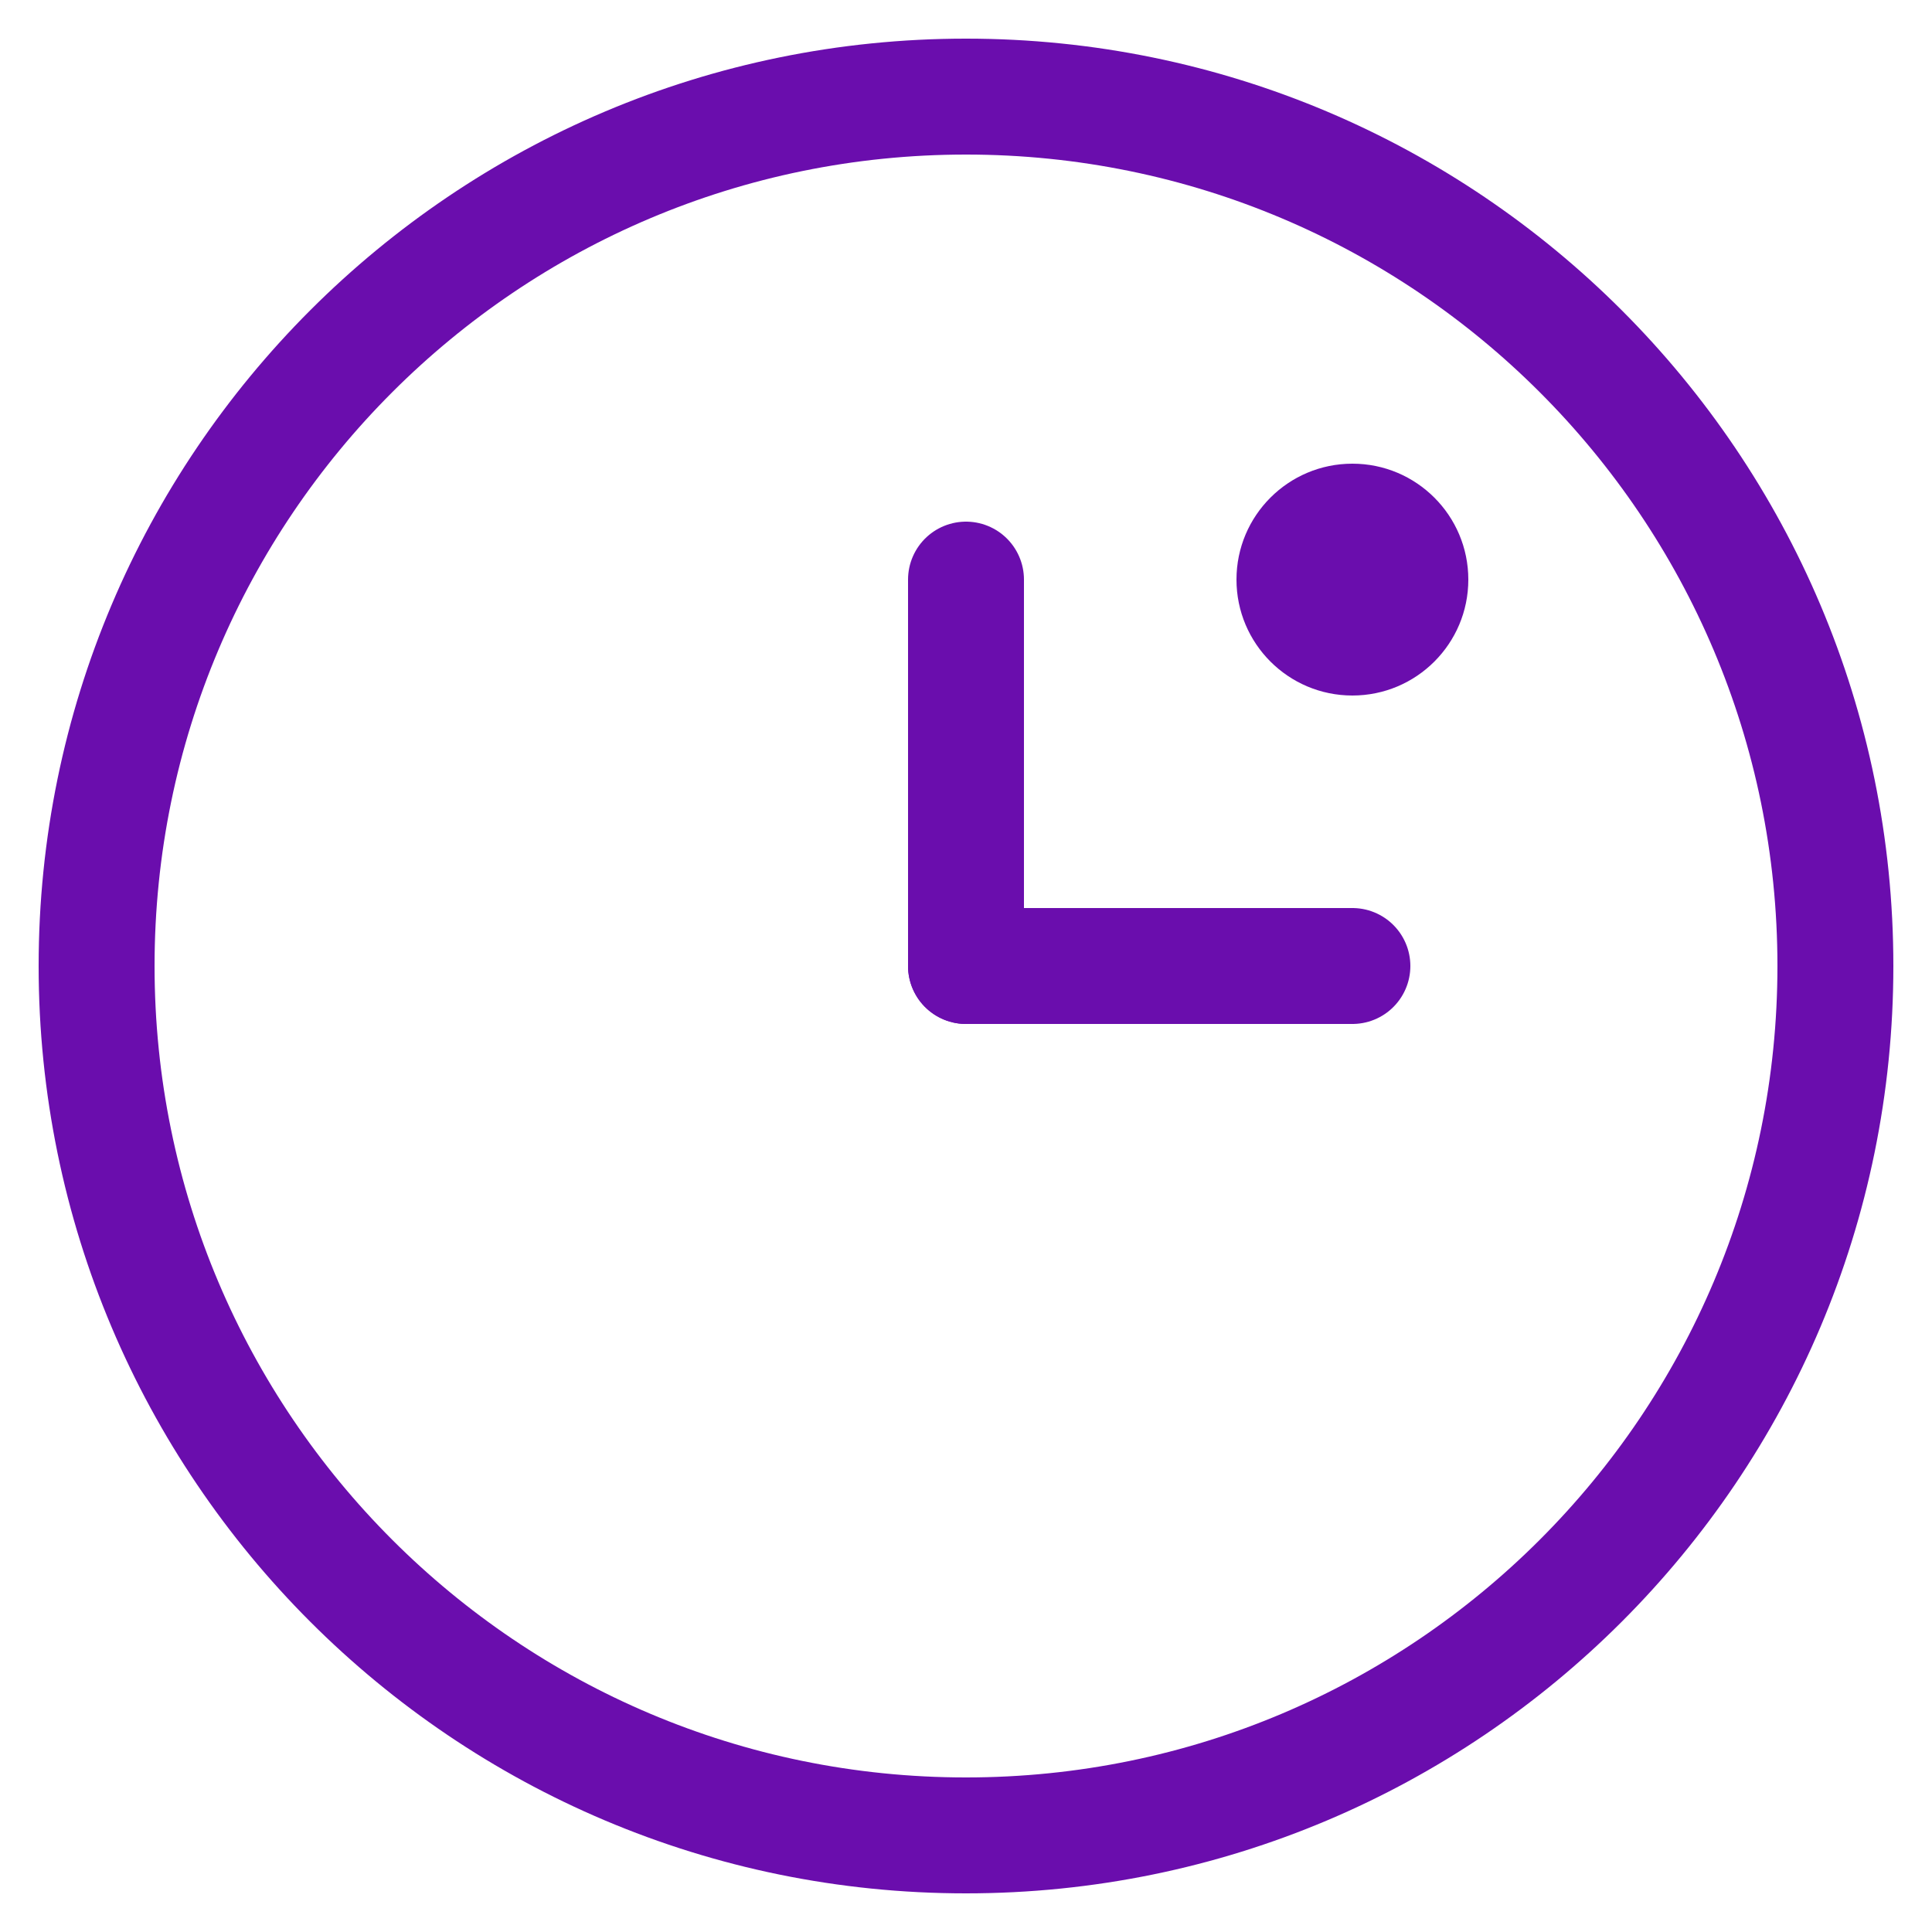
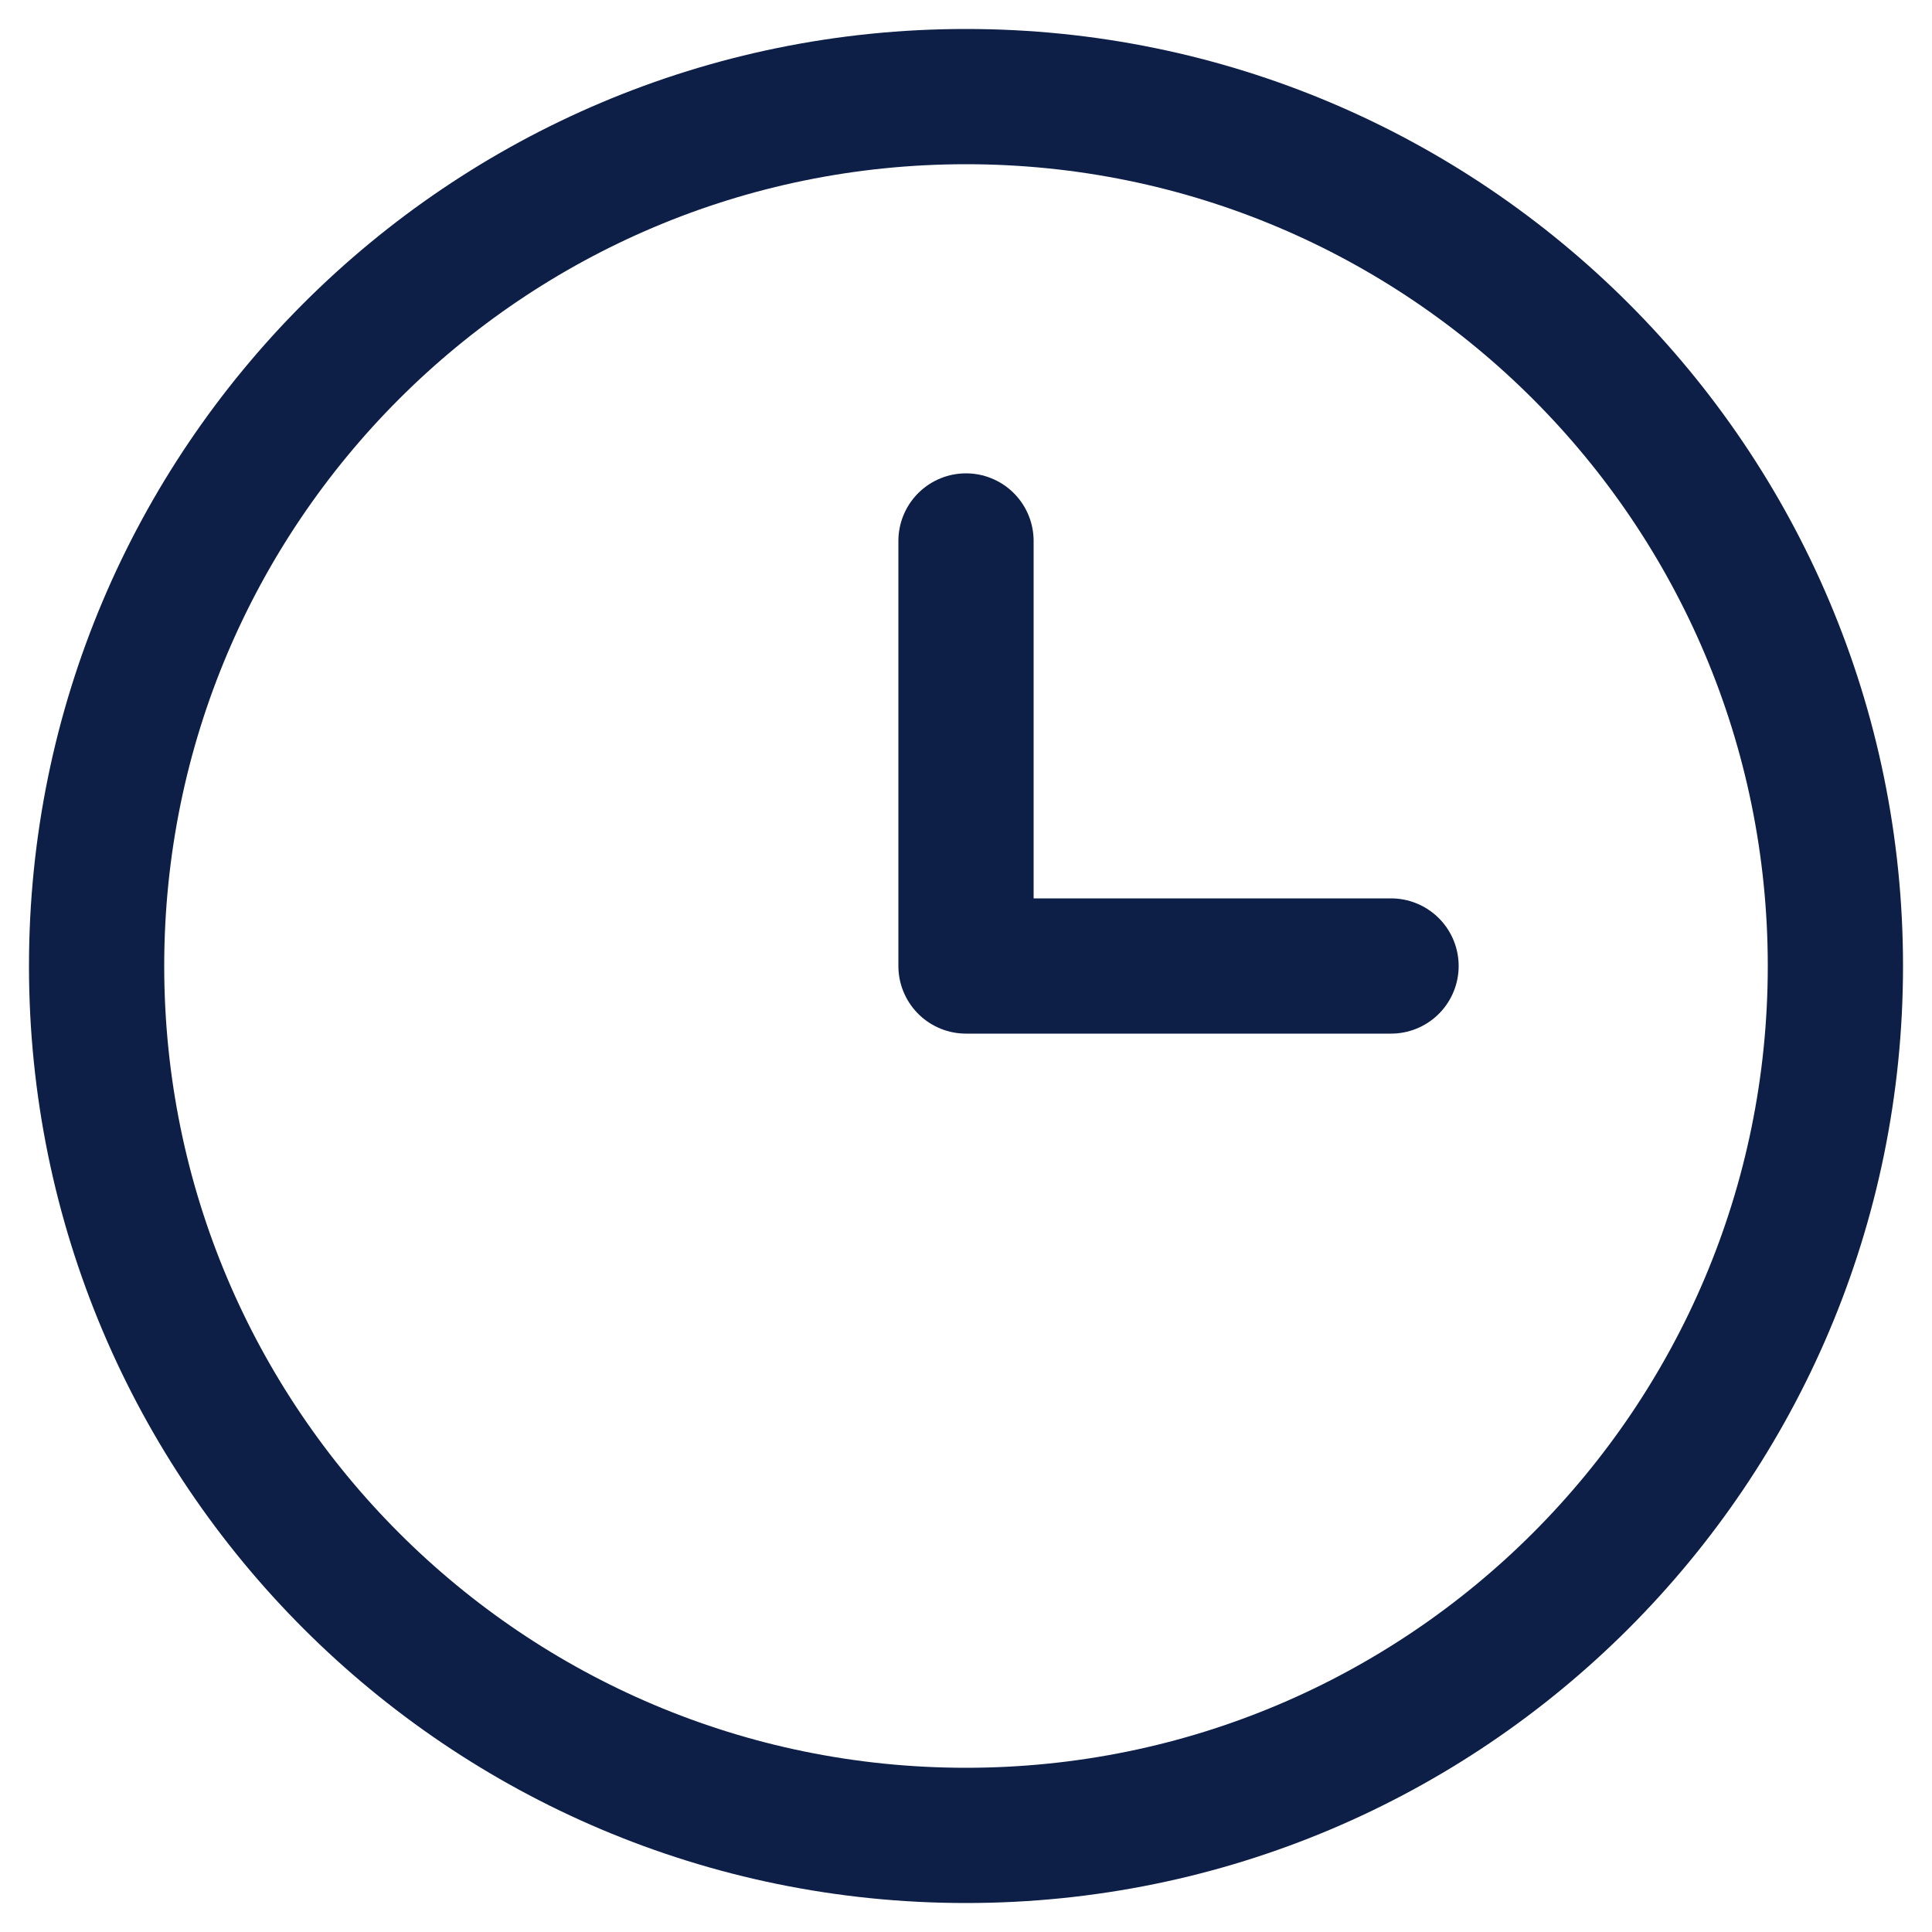
<svg xmlns="http://www.w3.org/2000/svg" width="100" height="100" viewBox="0 0 100 100" fill="none">
-   <circle cx="50" cy="50" r="45" stroke="#6A0DAD" stroke-width="6" />
-   <line x1="50" y1="50" x2="50" y2="30" stroke="#6A0DAD" stroke-width="6" stroke-linecap="round" />
-   <line x1="50" y1="50" x2="70" y2="50" stroke="#6A0DAD" stroke-width="6" stroke-linecap="round" />
-   <circle cx="70" cy="30" r="6" fill="#6A0DAD" />
+   <circle cx="50" cy="50" r="45" stroke="#0D1F47" stroke-width="7" />
+   <path d="M50 28 L50 50 L72 50" stroke="#0D1F47" stroke-width="7" stroke-linecap="round" stroke-linejoin="round" />
</svg>
